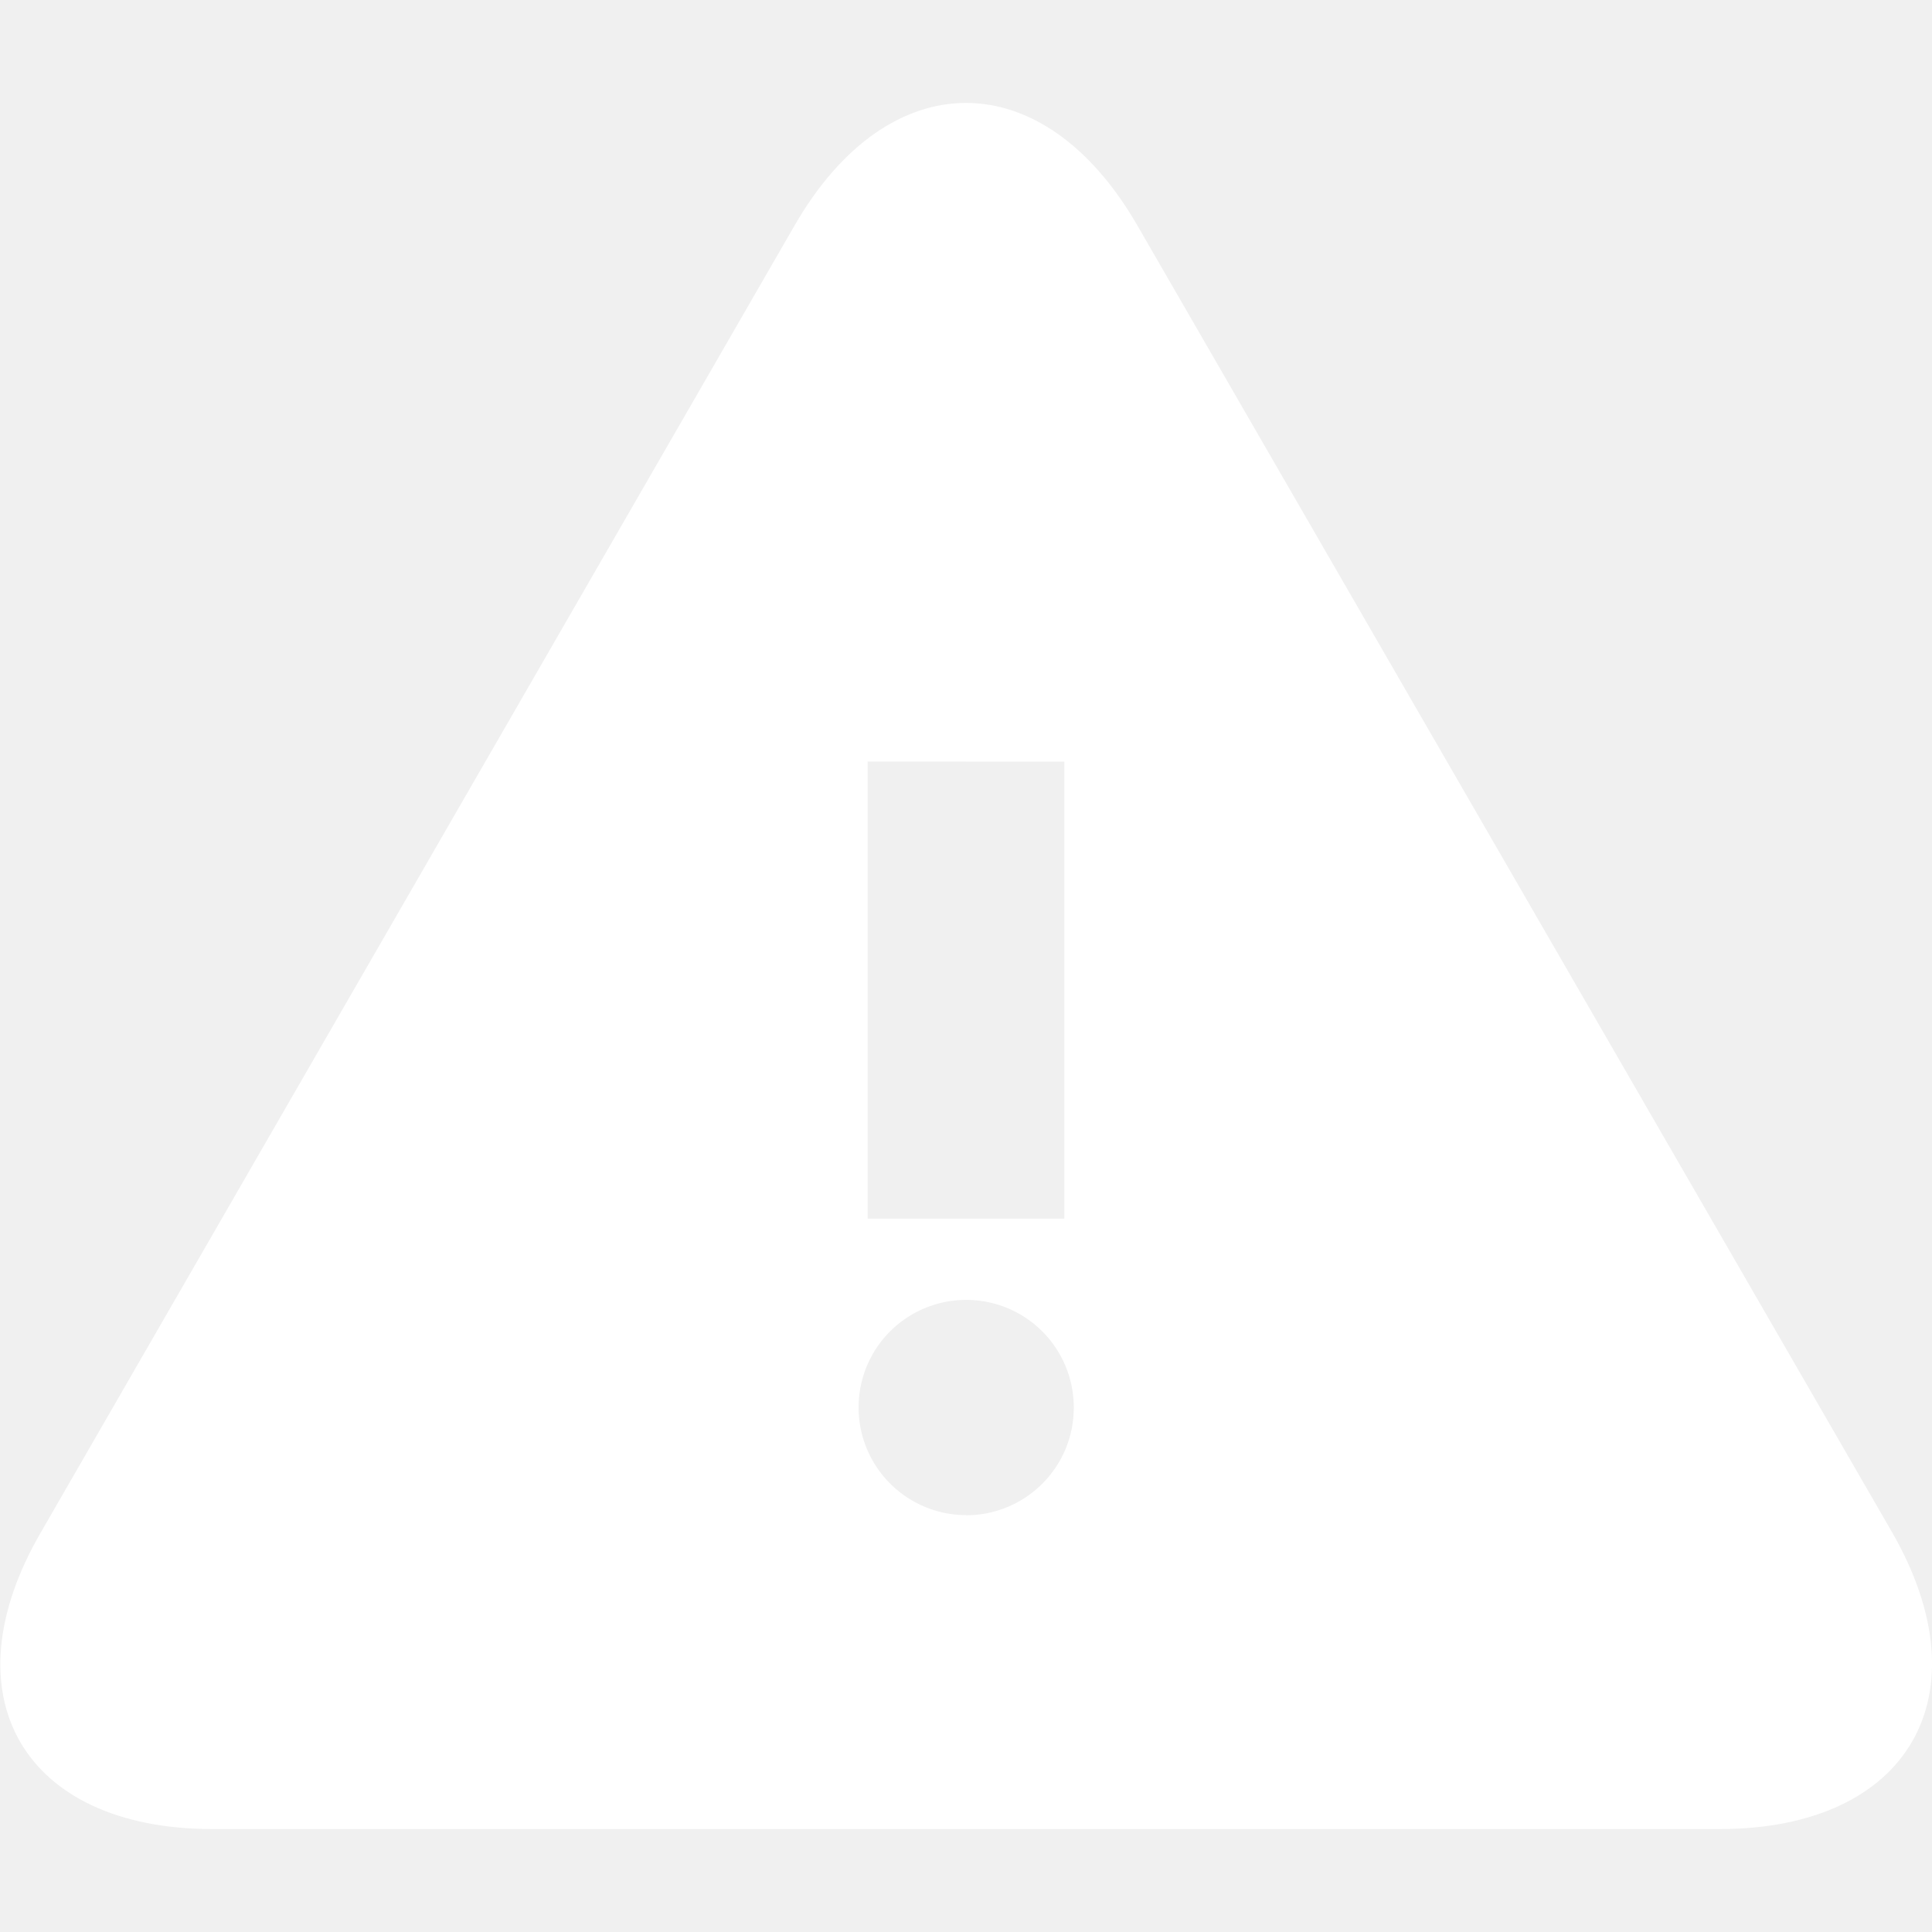
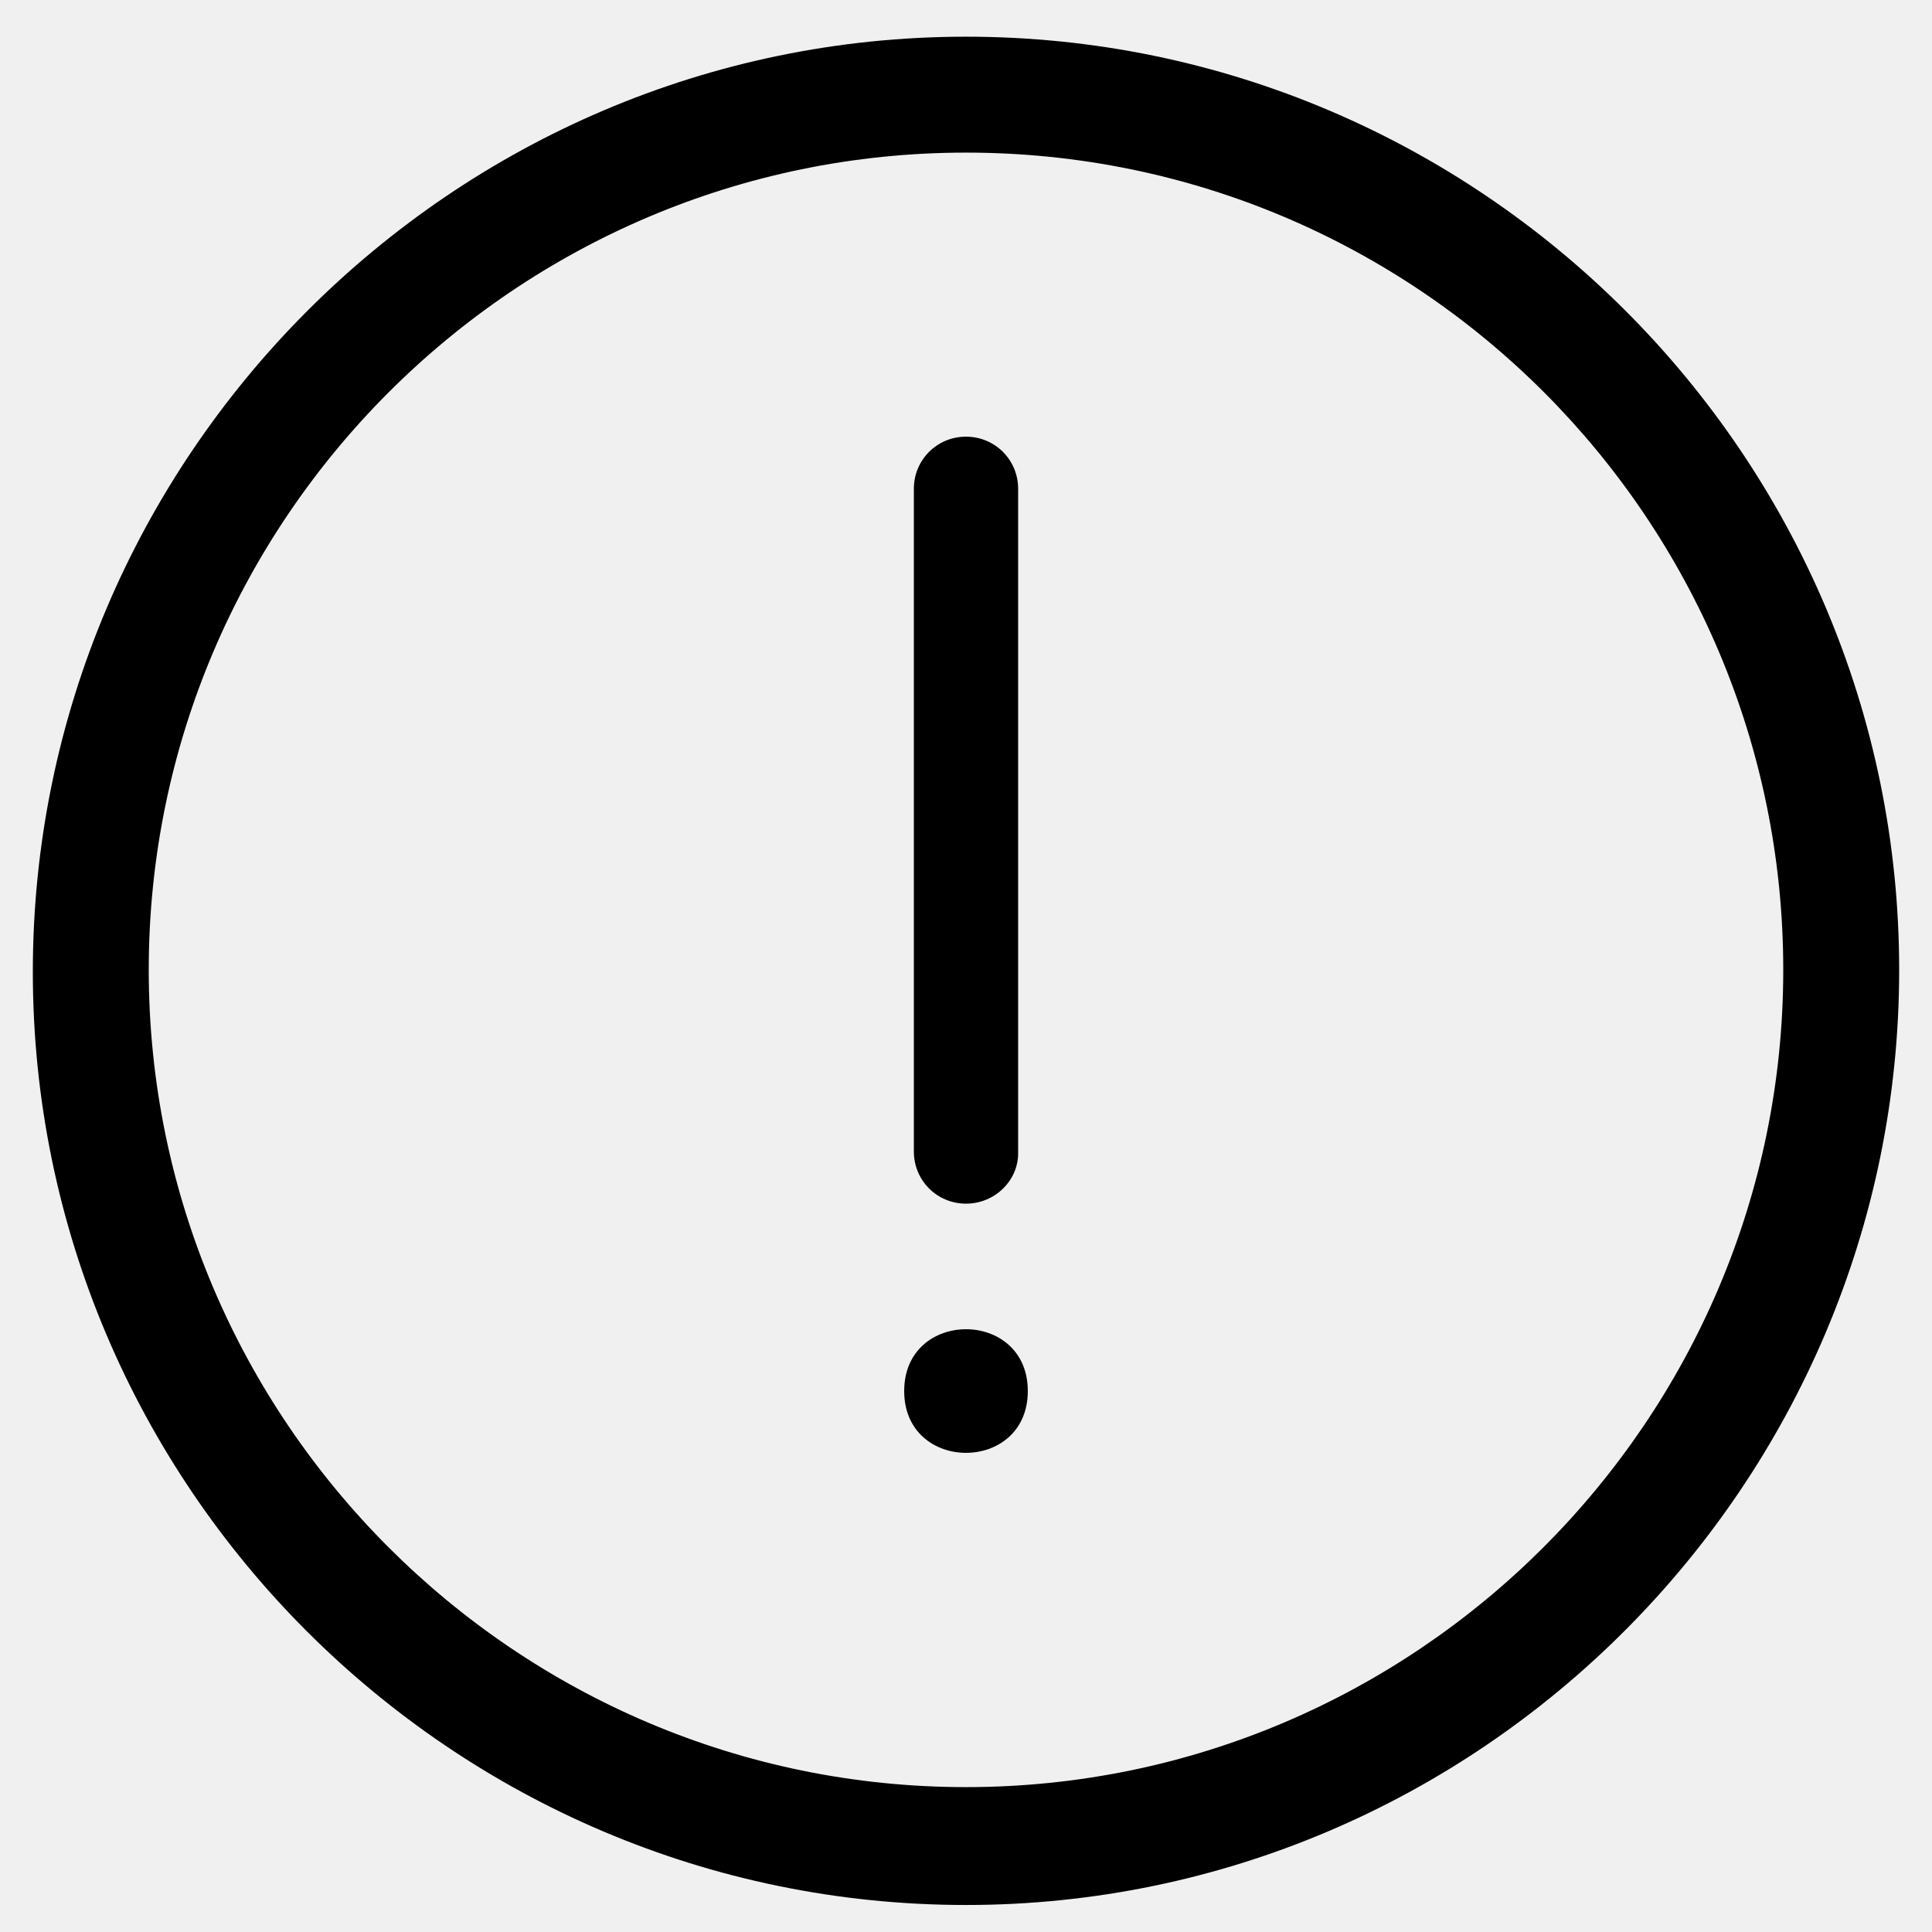
- <svg xmlns="http://www.w3.org/2000/svg" fill="#FFFFFF" width="100pt" height="100pt" version="1.1" viewBox="0 0 100 100">
-   <path d="m97.922 79.289l-39.051-67.617c-2.441-4.231-5.652-6.344-8.871-6.344s-6.43 2.109-8.871 6.34l-39 67.621c-4.93 8.461-0.93 15.383 8.871 15.383h78c9.801 0 13.801-6.922 8.922-15.383zm-53-39.871l10.168 0.004v23.656h-10.18v-23.656zm5.09 39v0.004c-2.254 0-4.285-1.359-5.148-3.441s-0.387-4.477 1.207-6.07c1.594-1.59 3.988-2.066 6.07-1.207 2.082 0.863 3.438 2.894 3.438 5.148 0.004 1.48-0.582 2.898-1.629 3.945s-2.469 1.637-3.949 1.633z" />
+ <svg xmlns="http://www.w3.org/2000/svg" width="100pt" height="100pt" version="1.1" viewBox="0 0 100 100">
+   <g>
+     <path d="m50 98.602c-26.602 0-48.301-21.699-48.301-48.301 0-26.602 21.699-48.402 48.301-48.402s48.301 21.699 48.301 48.301c0 26.602-21.699 48.402-48.301 48.402zm0-90.703c-23.301 0-42.301 19-42.301 42.301s19 42.301 42.301 42.301 42.301-19 42.301-42.301-18.902-42.301-42.301-42.301z" />
+     <path d="m50 62.301c-1.5 0-2.699-1.199-2.699-2.699v-34.301c0-1.5 1.199-2.699 2.699-2.699s2.699 1.199 2.699 2.699v34.398c0 1.402-1.199 2.602-2.699 2.602z" />
+     <path d="m53.199 72c0 4.266-6.398 4.266-6.398 0s6.398-4.266 6.398 0" />
+   </g>
</svg>
